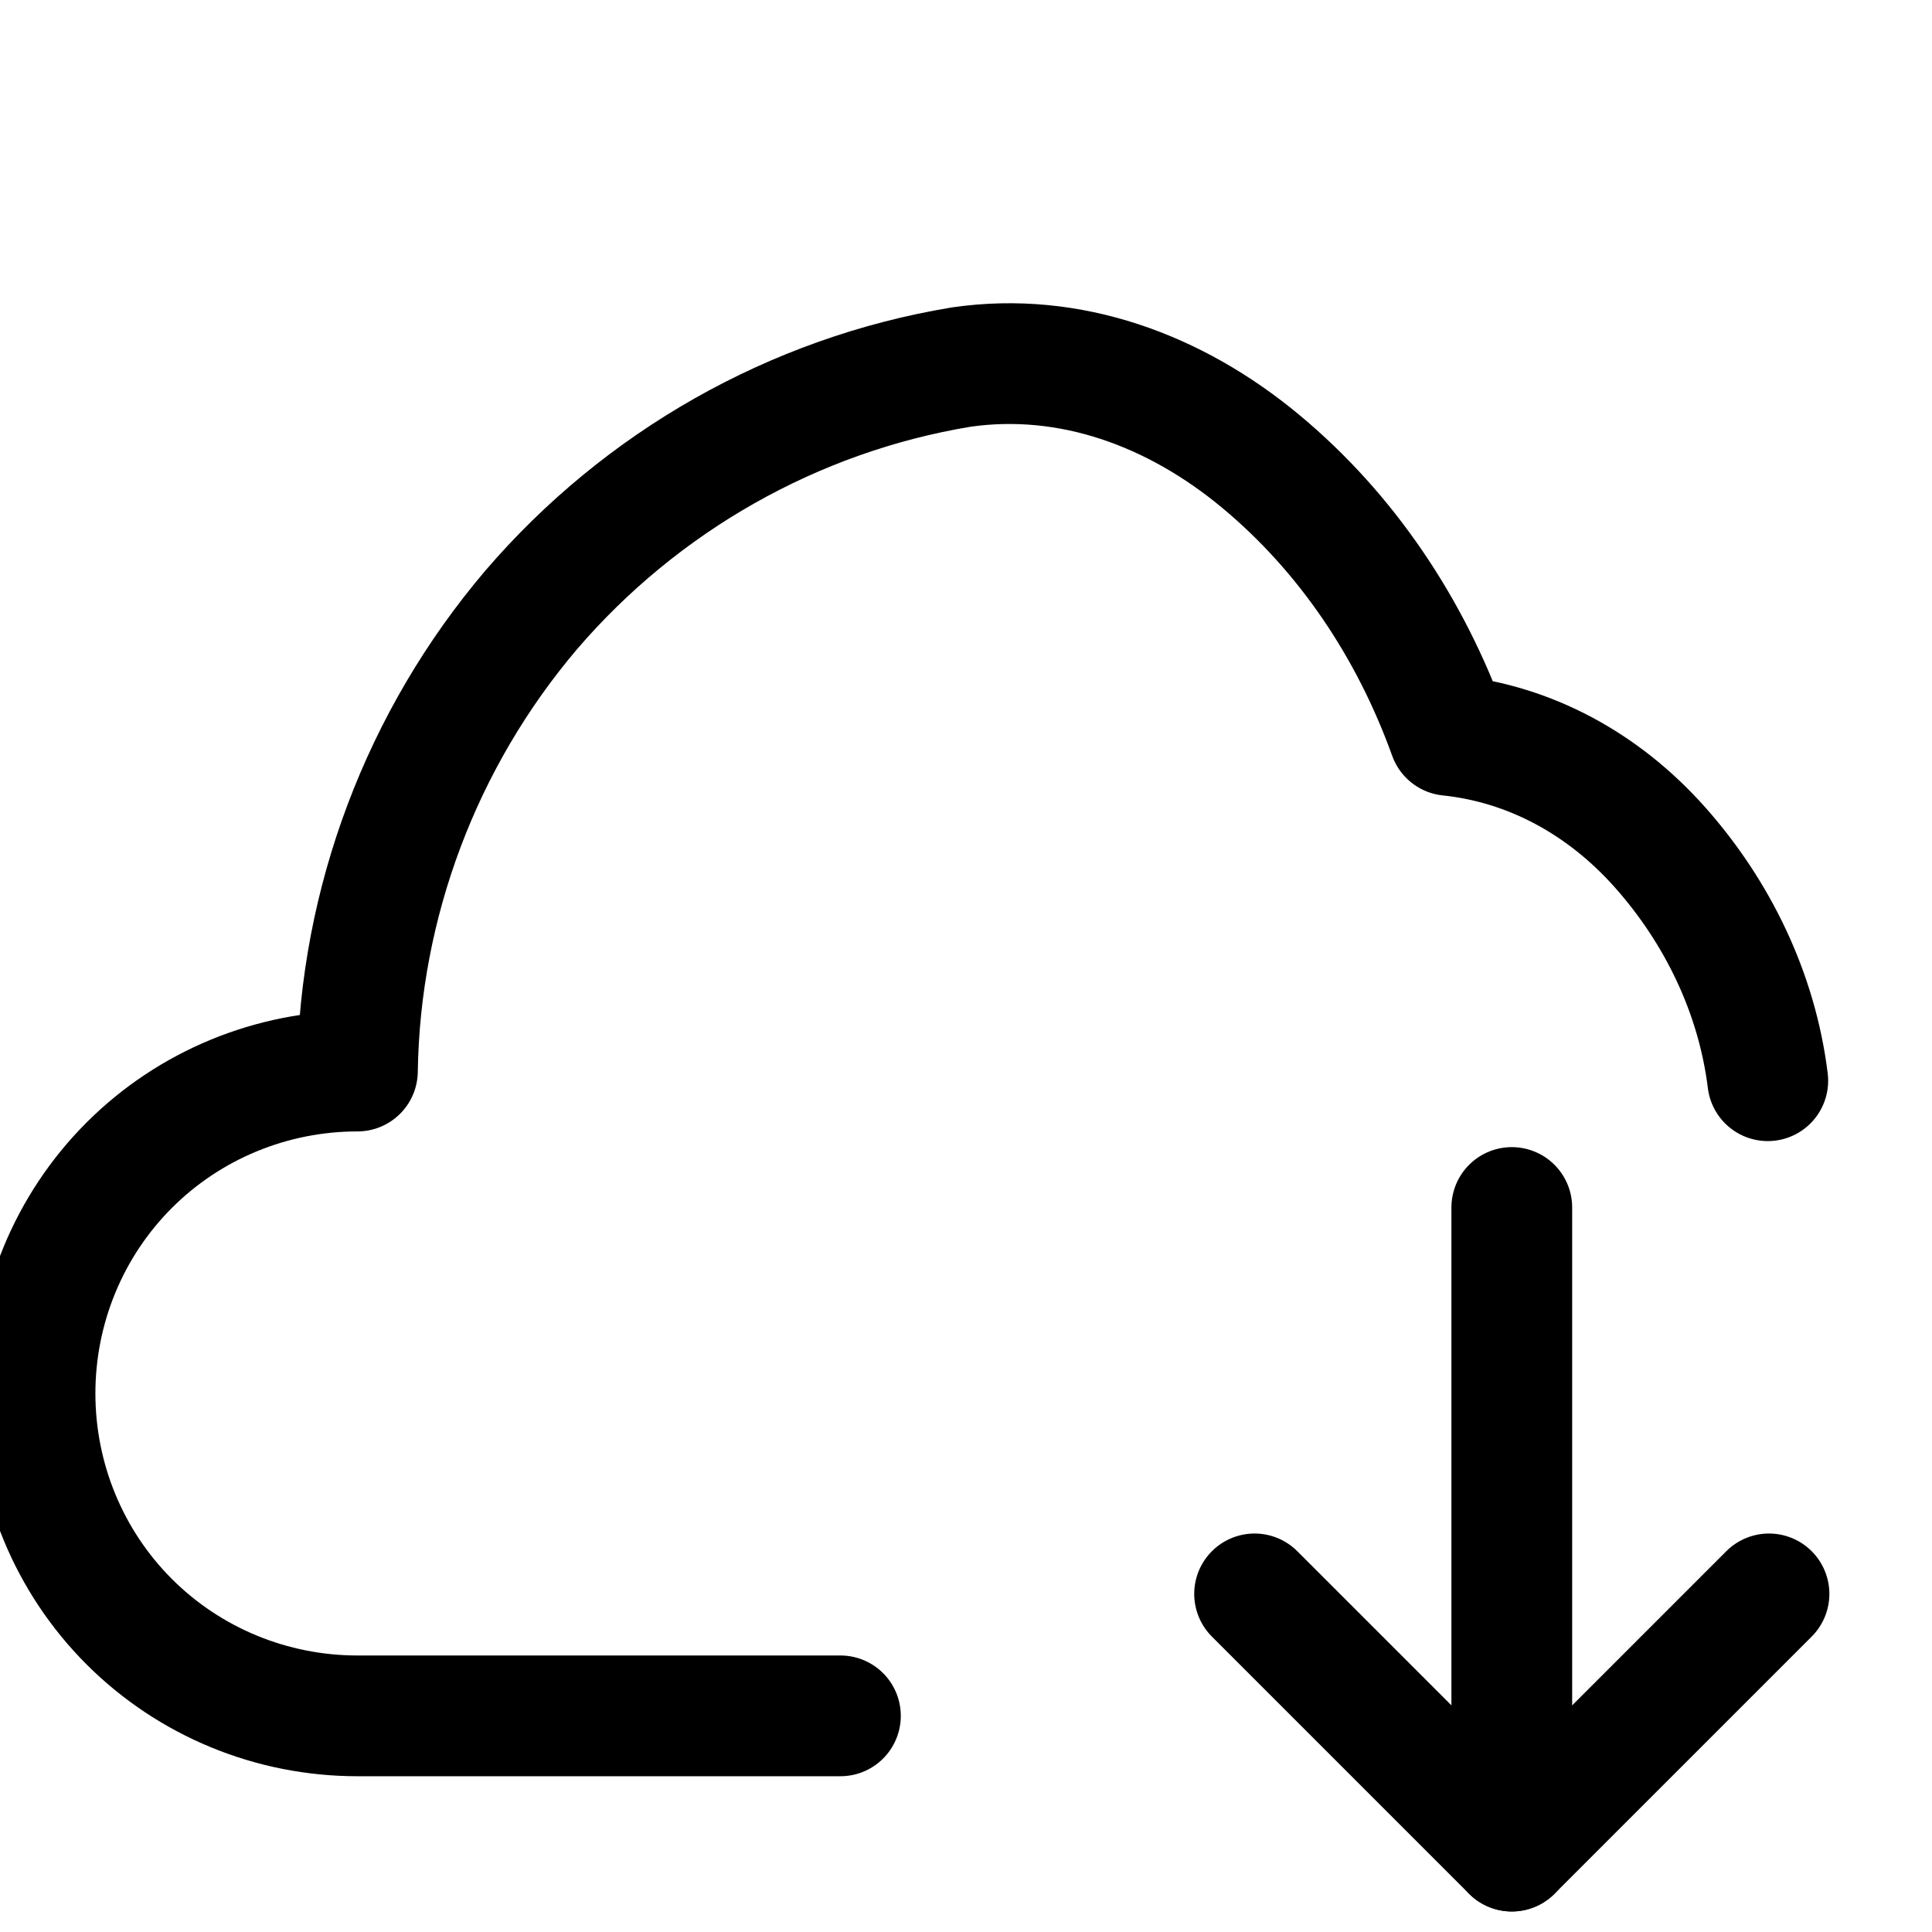
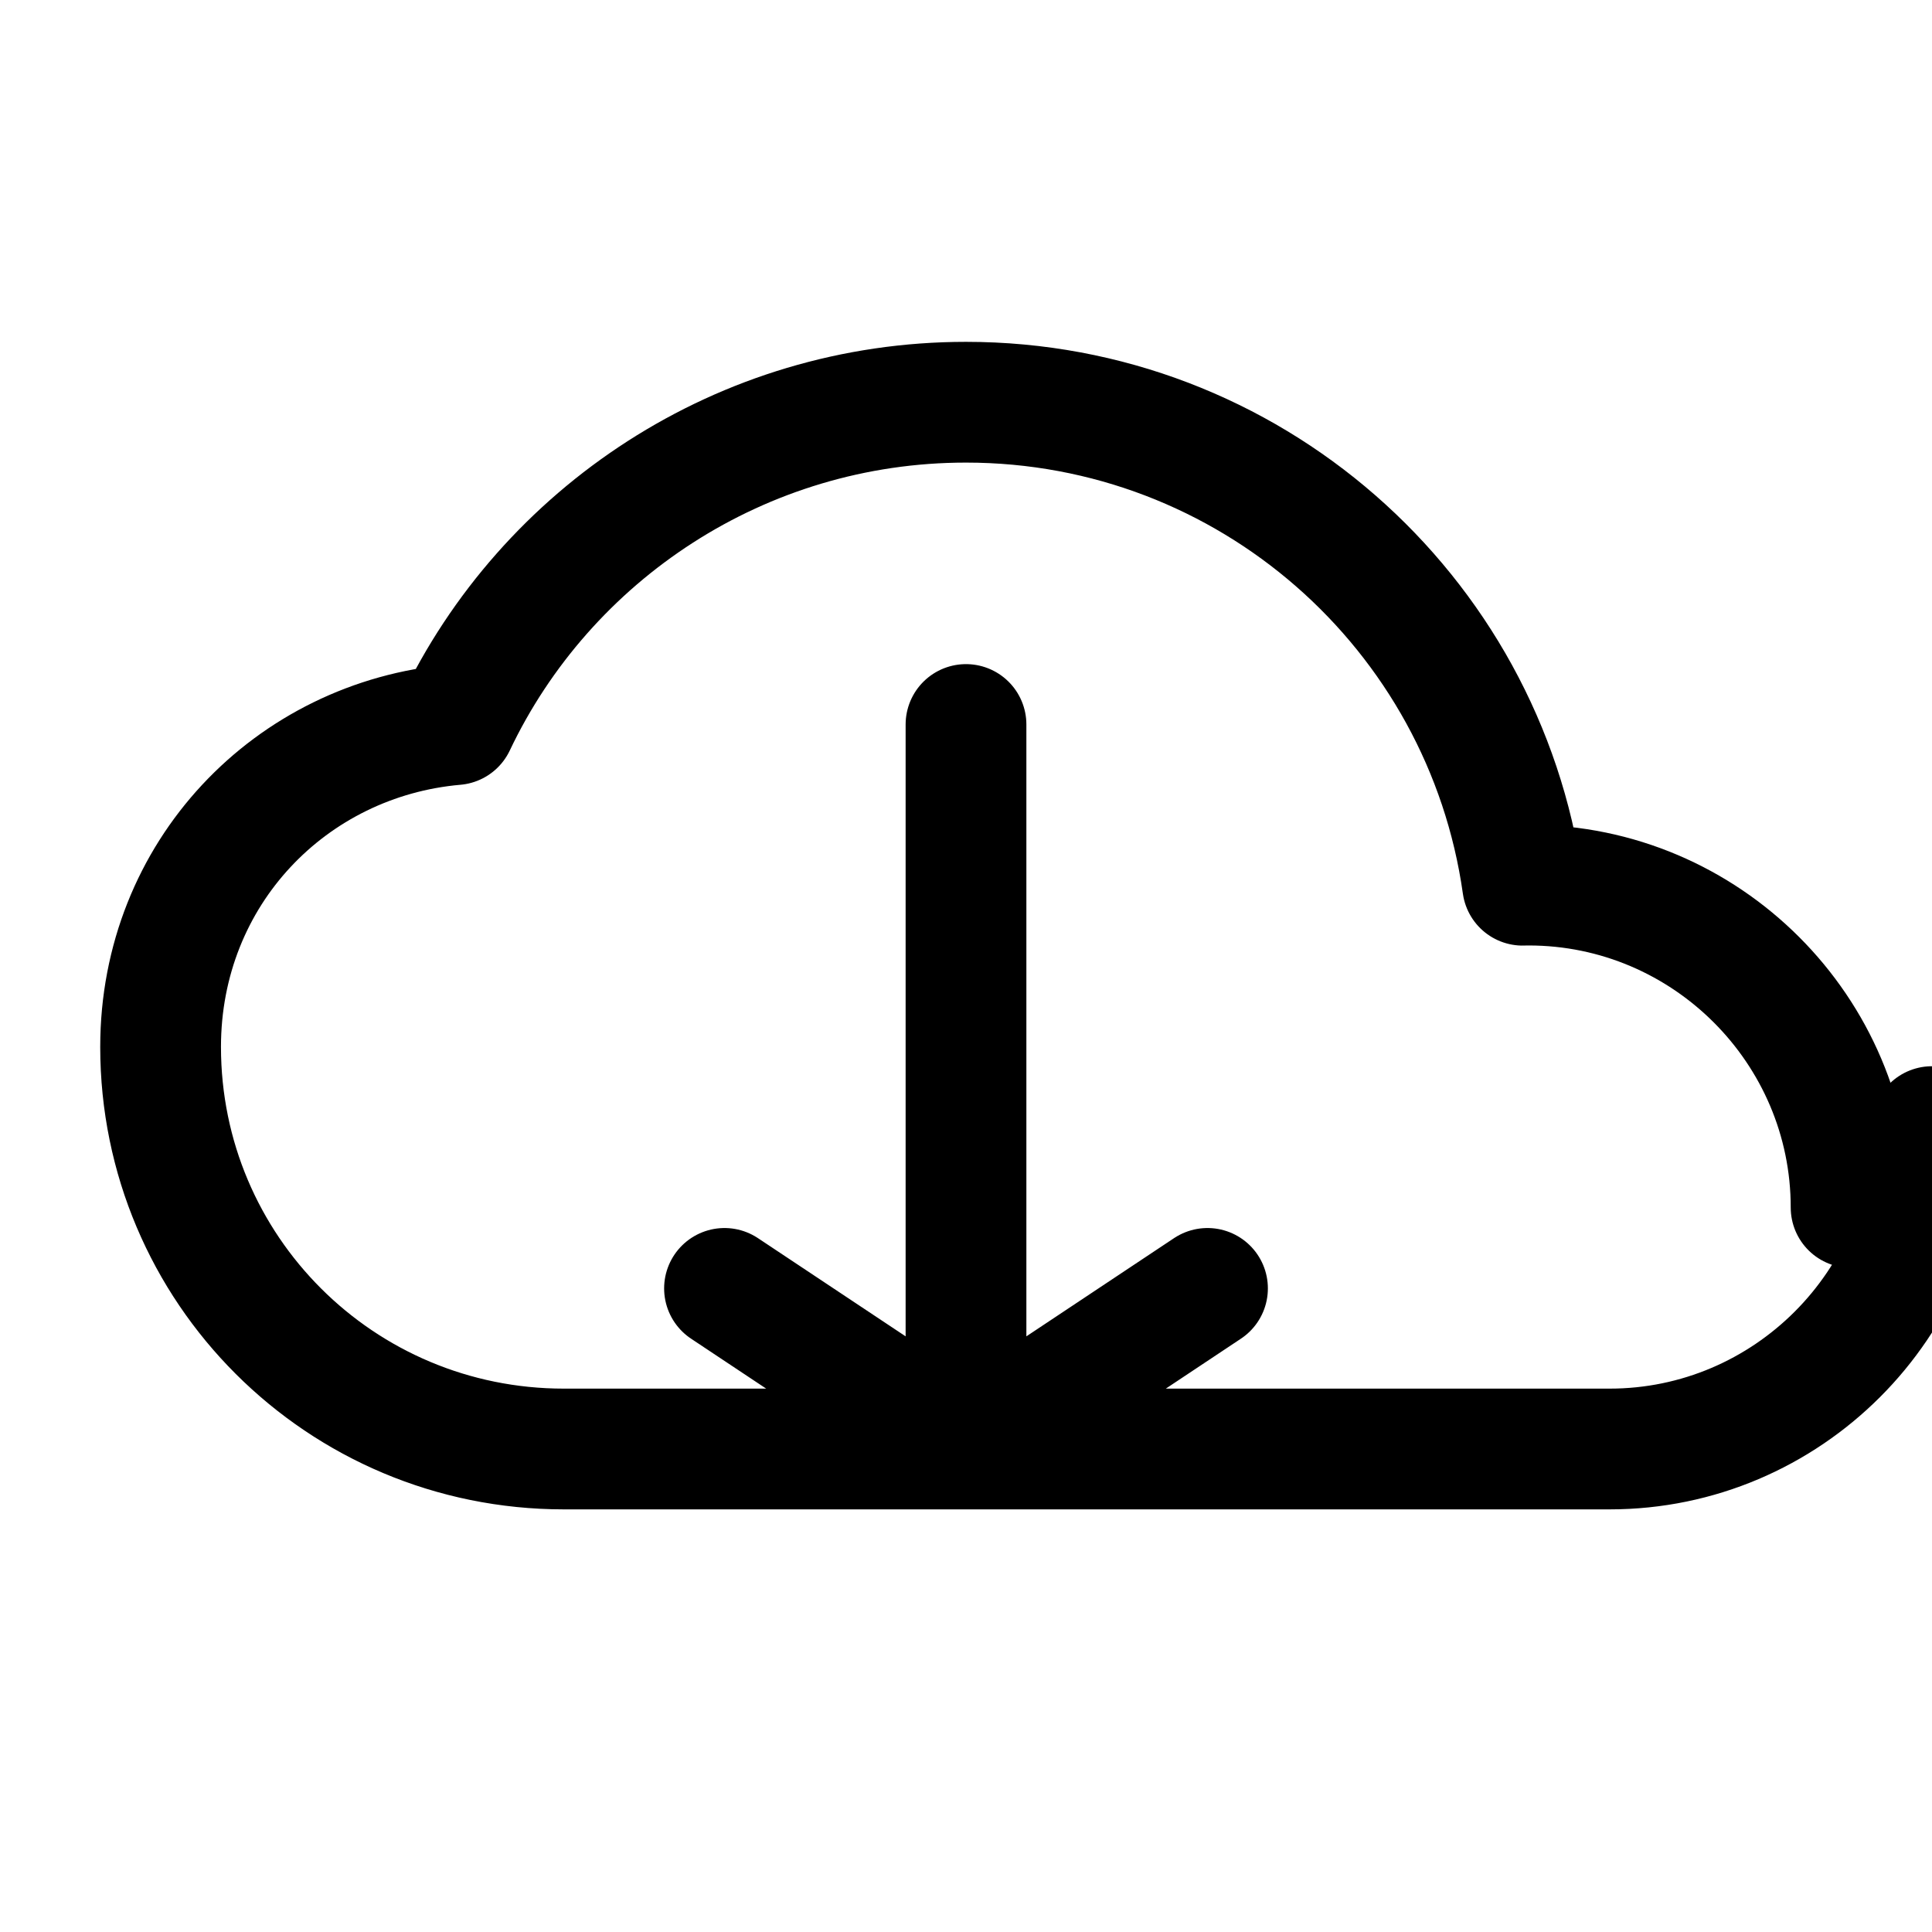
<svg xmlns="http://www.w3.org/2000/svg" viewBox="0 0 16 16">
-   <path d="M14.64 8.95c-.09-.73-.42-1.4-.89-1.93-.47-.53-1.08-.86-1.75-.93-.32-.89-.85-1.68-1.56-2.27-.71-.59-1.58-.91-2.48-.78-1.39.23-2.65.95-3.56 2.01-.91 1.07-1.42 2.43-1.44 3.82-.71 0-1.39.28-1.89.78-.5.5-.78 1.18-.78 1.89 0 .71.28 1.39.78 1.89.5.5 1.18.78 1.89.78h4" fill="none" stroke="currentColor" stroke-width="1" stroke-linecap="round" stroke-linejoin="round" />
-   <path d="M12.52 10v5.33" fill="none" stroke="currentColor" stroke-width="1" stroke-linecap="round" stroke-linejoin="round" />
-   <path d="M14.65 13.2l-2.13 2.13-2.13-2.13" fill="none" stroke="currentColor" stroke-width="1" stroke-linecap="round" stroke-linejoin="round" />
+   <path d="M8 6v6m0 0l2-1.33M8 12l-2-1.33M15.33 10c0-1.47-1.2-2.67-2.67-2.67-.02 0-.03 0-.05.001-.32-2.27-2.27-4-4.61-4-1.86 0-3.48 1.09-4.23 2.67C2.41 6.12 1.33 7.23 1.33 8.67c0 1.84 1.49 3.33 3.34 3.33h8.66c1.47 0 2.67-1.2 2.67-2.67z" fill="none" stroke="currentColor" stroke-width="1" stroke-linecap="round" stroke-linejoin="round" />
</svg>
